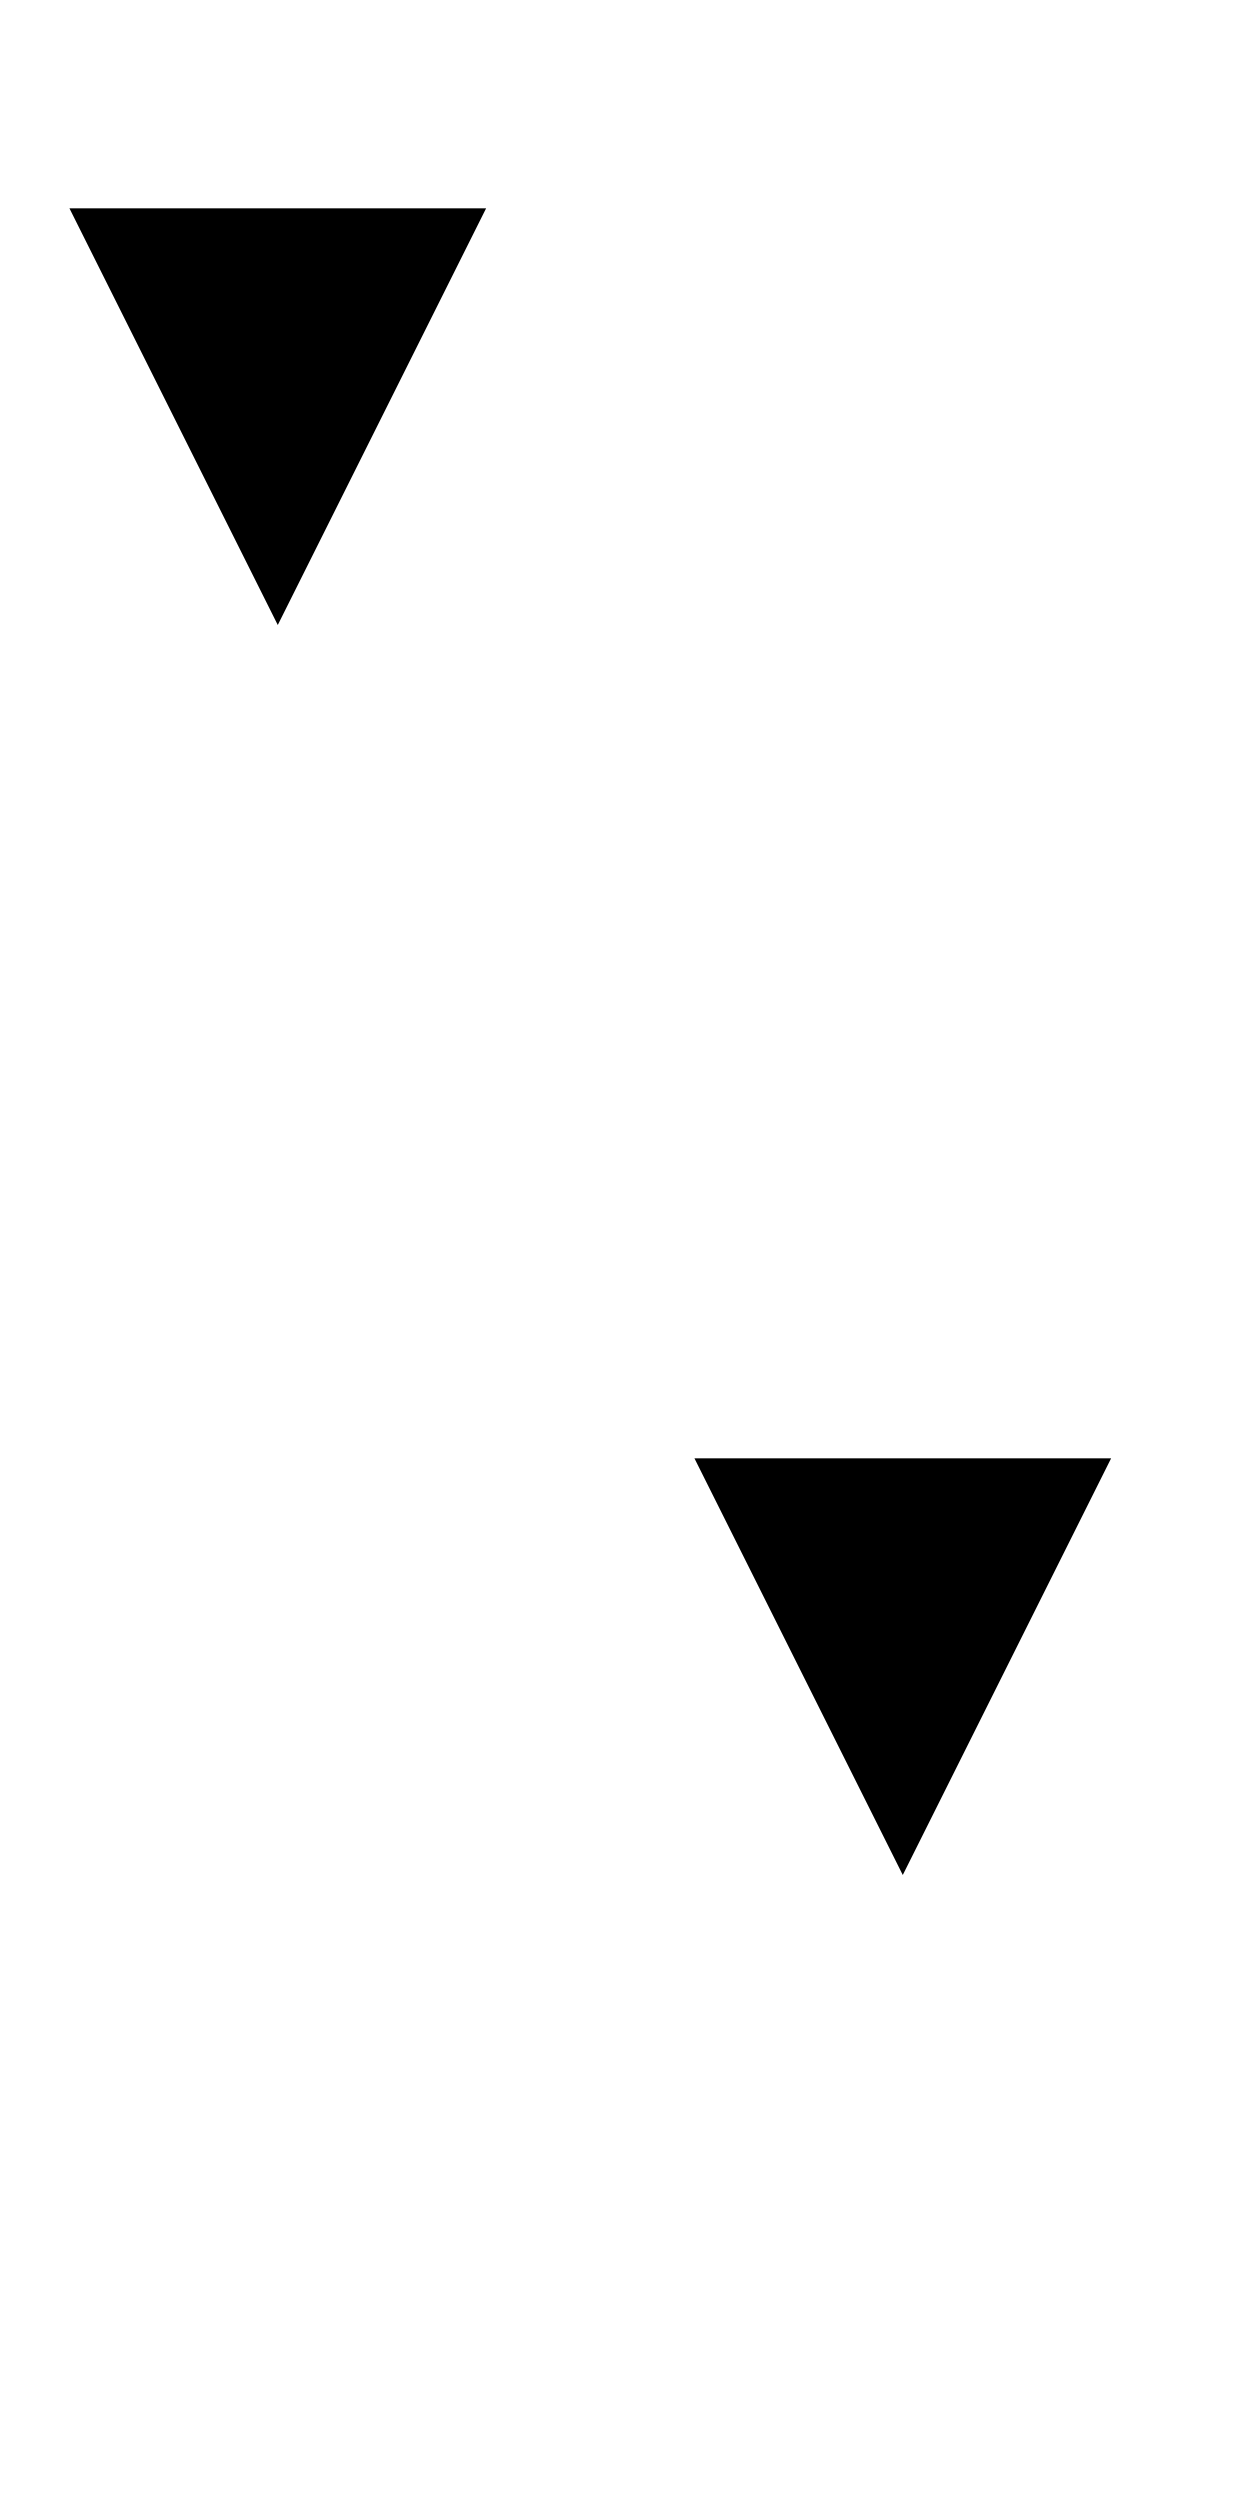
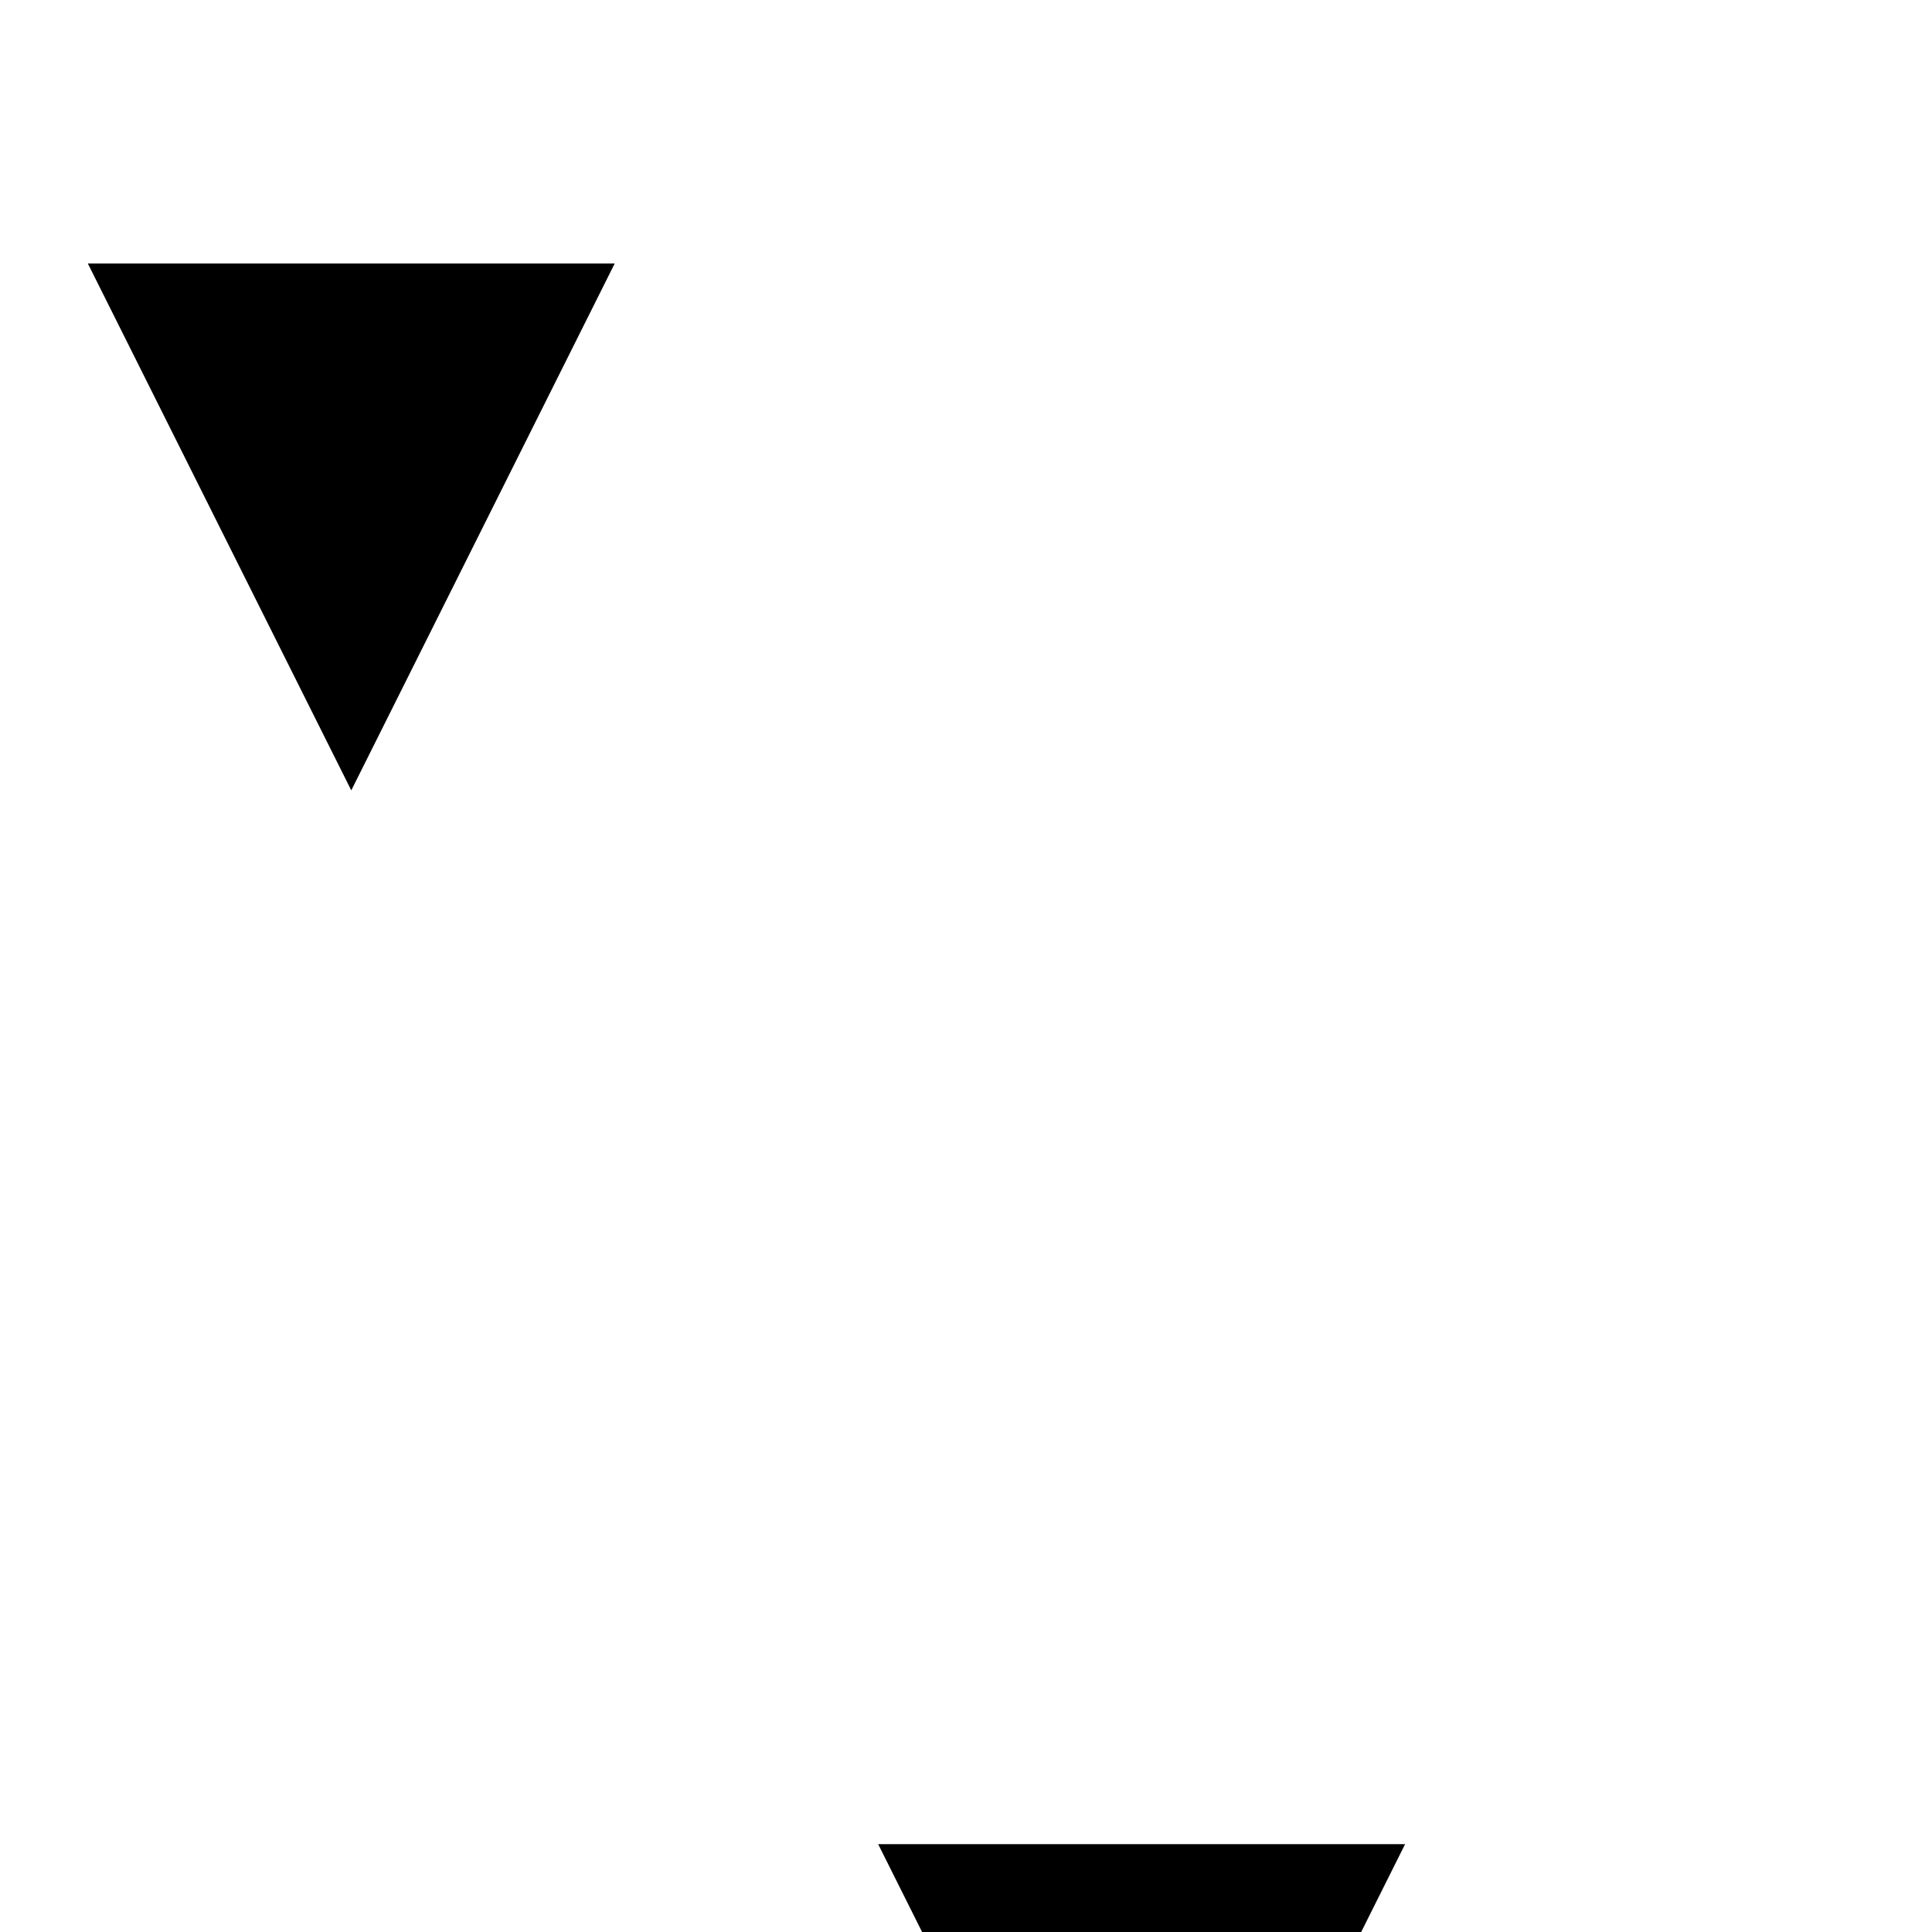
- <svg xmlns="http://www.w3.org/2000/svg" width="36" height="72" viewBox="0 0 36 72">
+ <svg xmlns="http://www.w3.org/2000/svg" width="44" height="44" viewBox="0 0 44 44">
  <g fill-rule="evenodd">
    <g fill="#000">
      <path d="M2 6h12L8 18 2 6zm18 36h12l-6 12-6-12z" />
    </g>
  </g>
</svg>
